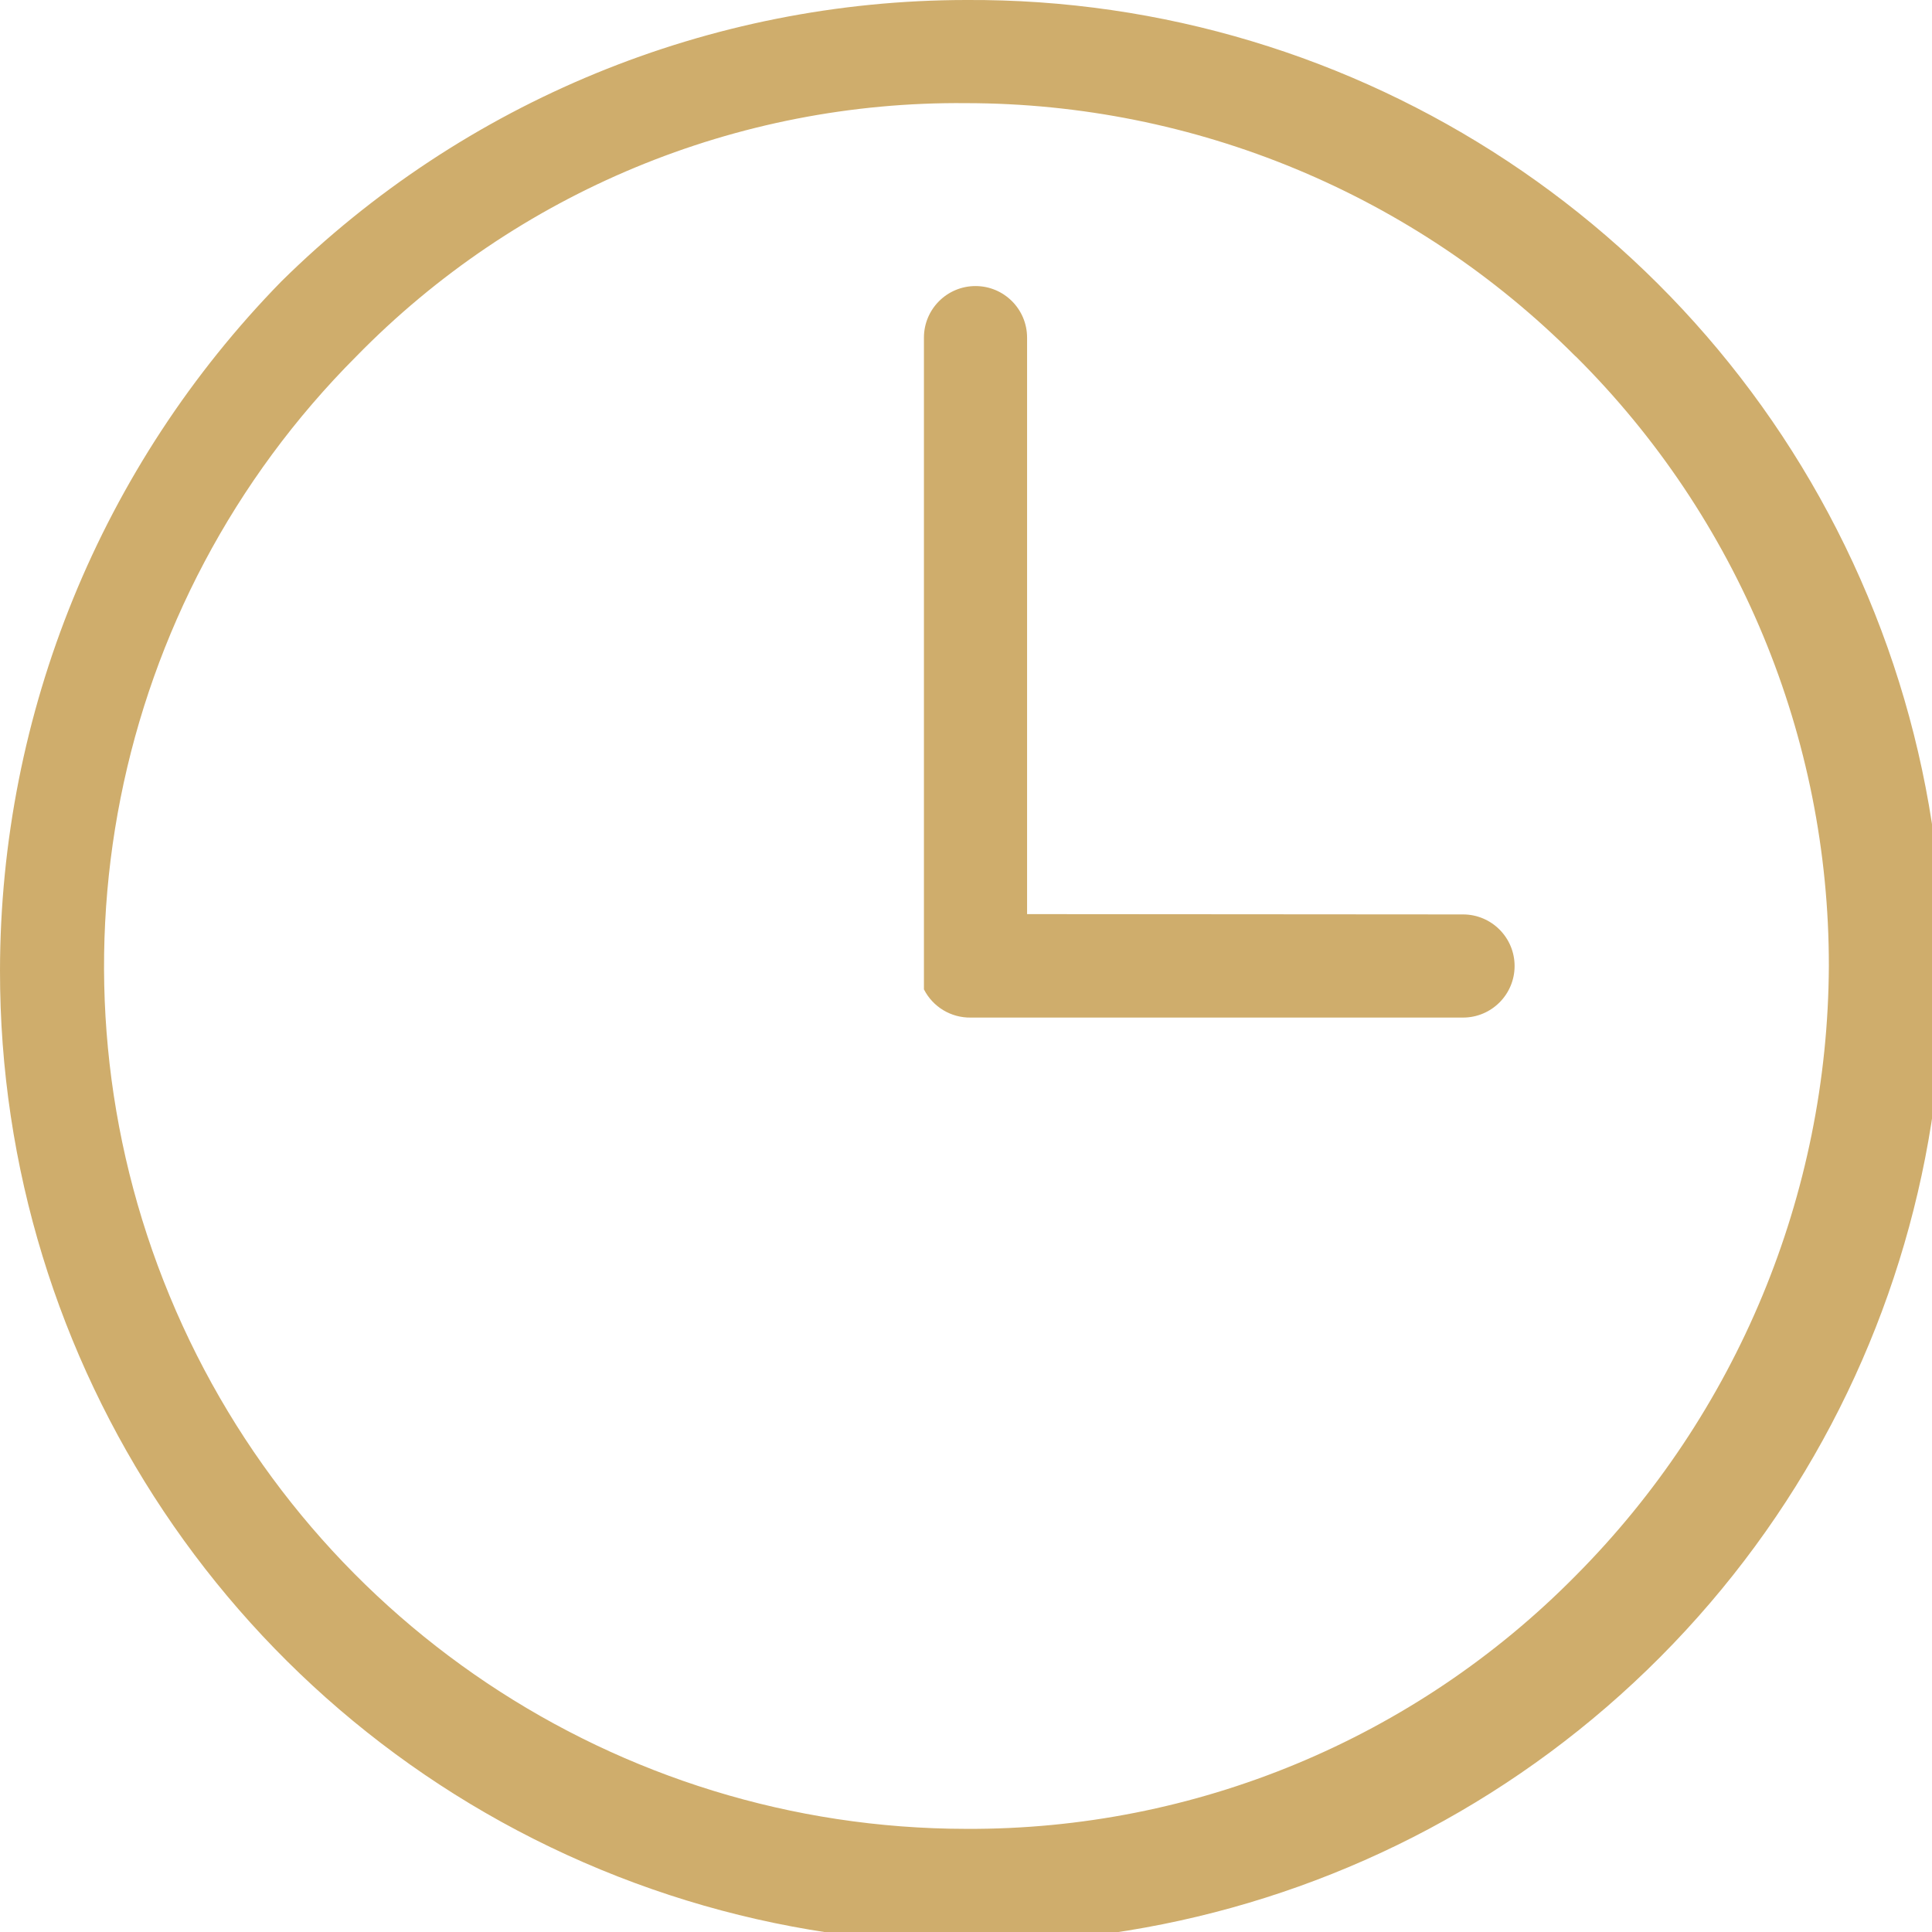
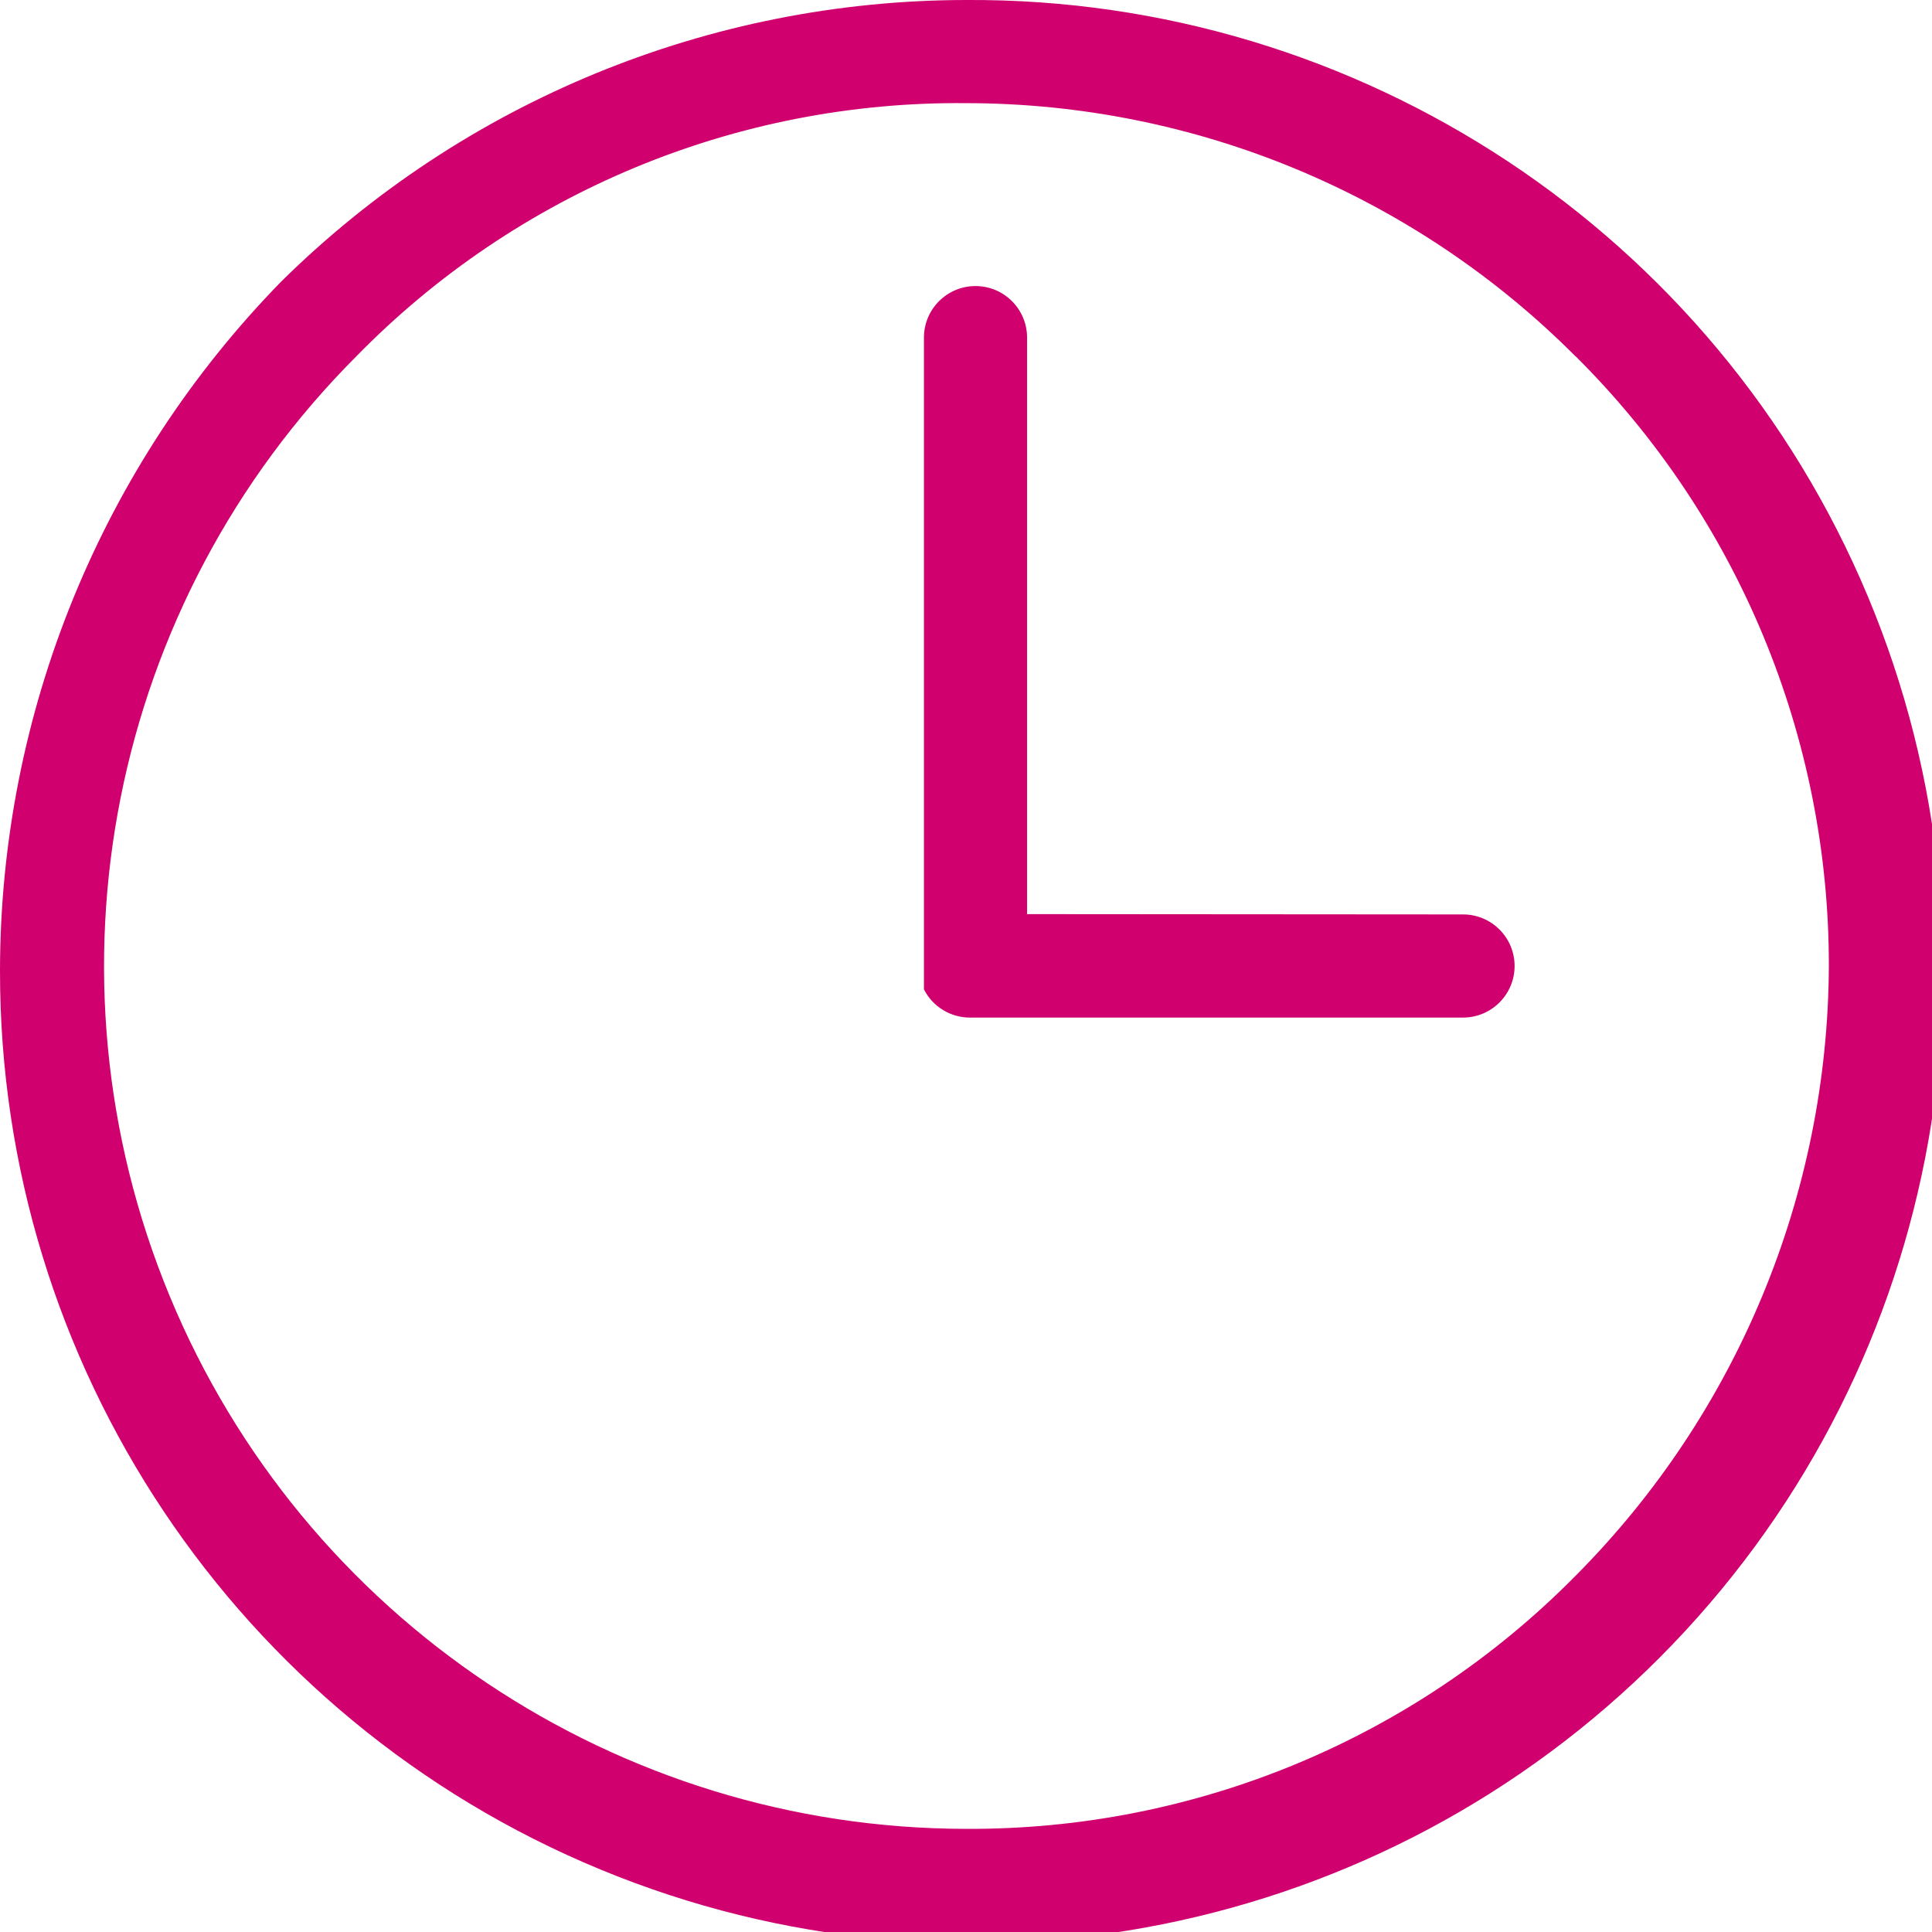
<svg xmlns="http://www.w3.org/2000/svg" viewBox="774.6 1536.6 12.4 12.4">
  <defs>
-     <style>.cls-1{fill: #cfad6c!important;} </style>
+     <style>.cls-1{fill: #d0006f!important;} </style>
  </defs>
  <g id="Symbole_1_1" data-name="Symbole 1 – 1" transform="translate(256 34)">
    <path id="Tracé_57" data-name="Tracé 57" class="cls-1" d="M6.2,0A6.236,6.236,0,1,1,0,6.23,6.336,6.336,0,0,1,1.806,1.806,6.264,6.264,0,0,1,6.2,0ZM9.39,5.869a.331.331,0,1,1,0,.662H6.23a.331.331,0,0,1-.3-.181h0V2.167a.331.331,0,0,1,.662,0v3.7Zm.722-3.582A5.527,5.527,0,0,0,6.2.662,5.4,5.4,0,0,0,2.287,2.287,5.538,5.538,0,0,0,6.2,11.738a5.456,5.456,0,0,0,3.913-1.625A5.581,5.581,0,0,0,11.738,6.2a5.508,5.508,0,0,0-1.625-3.913Z" transform="translate(518.6 1502.6)" />
  </g>
</svg>
